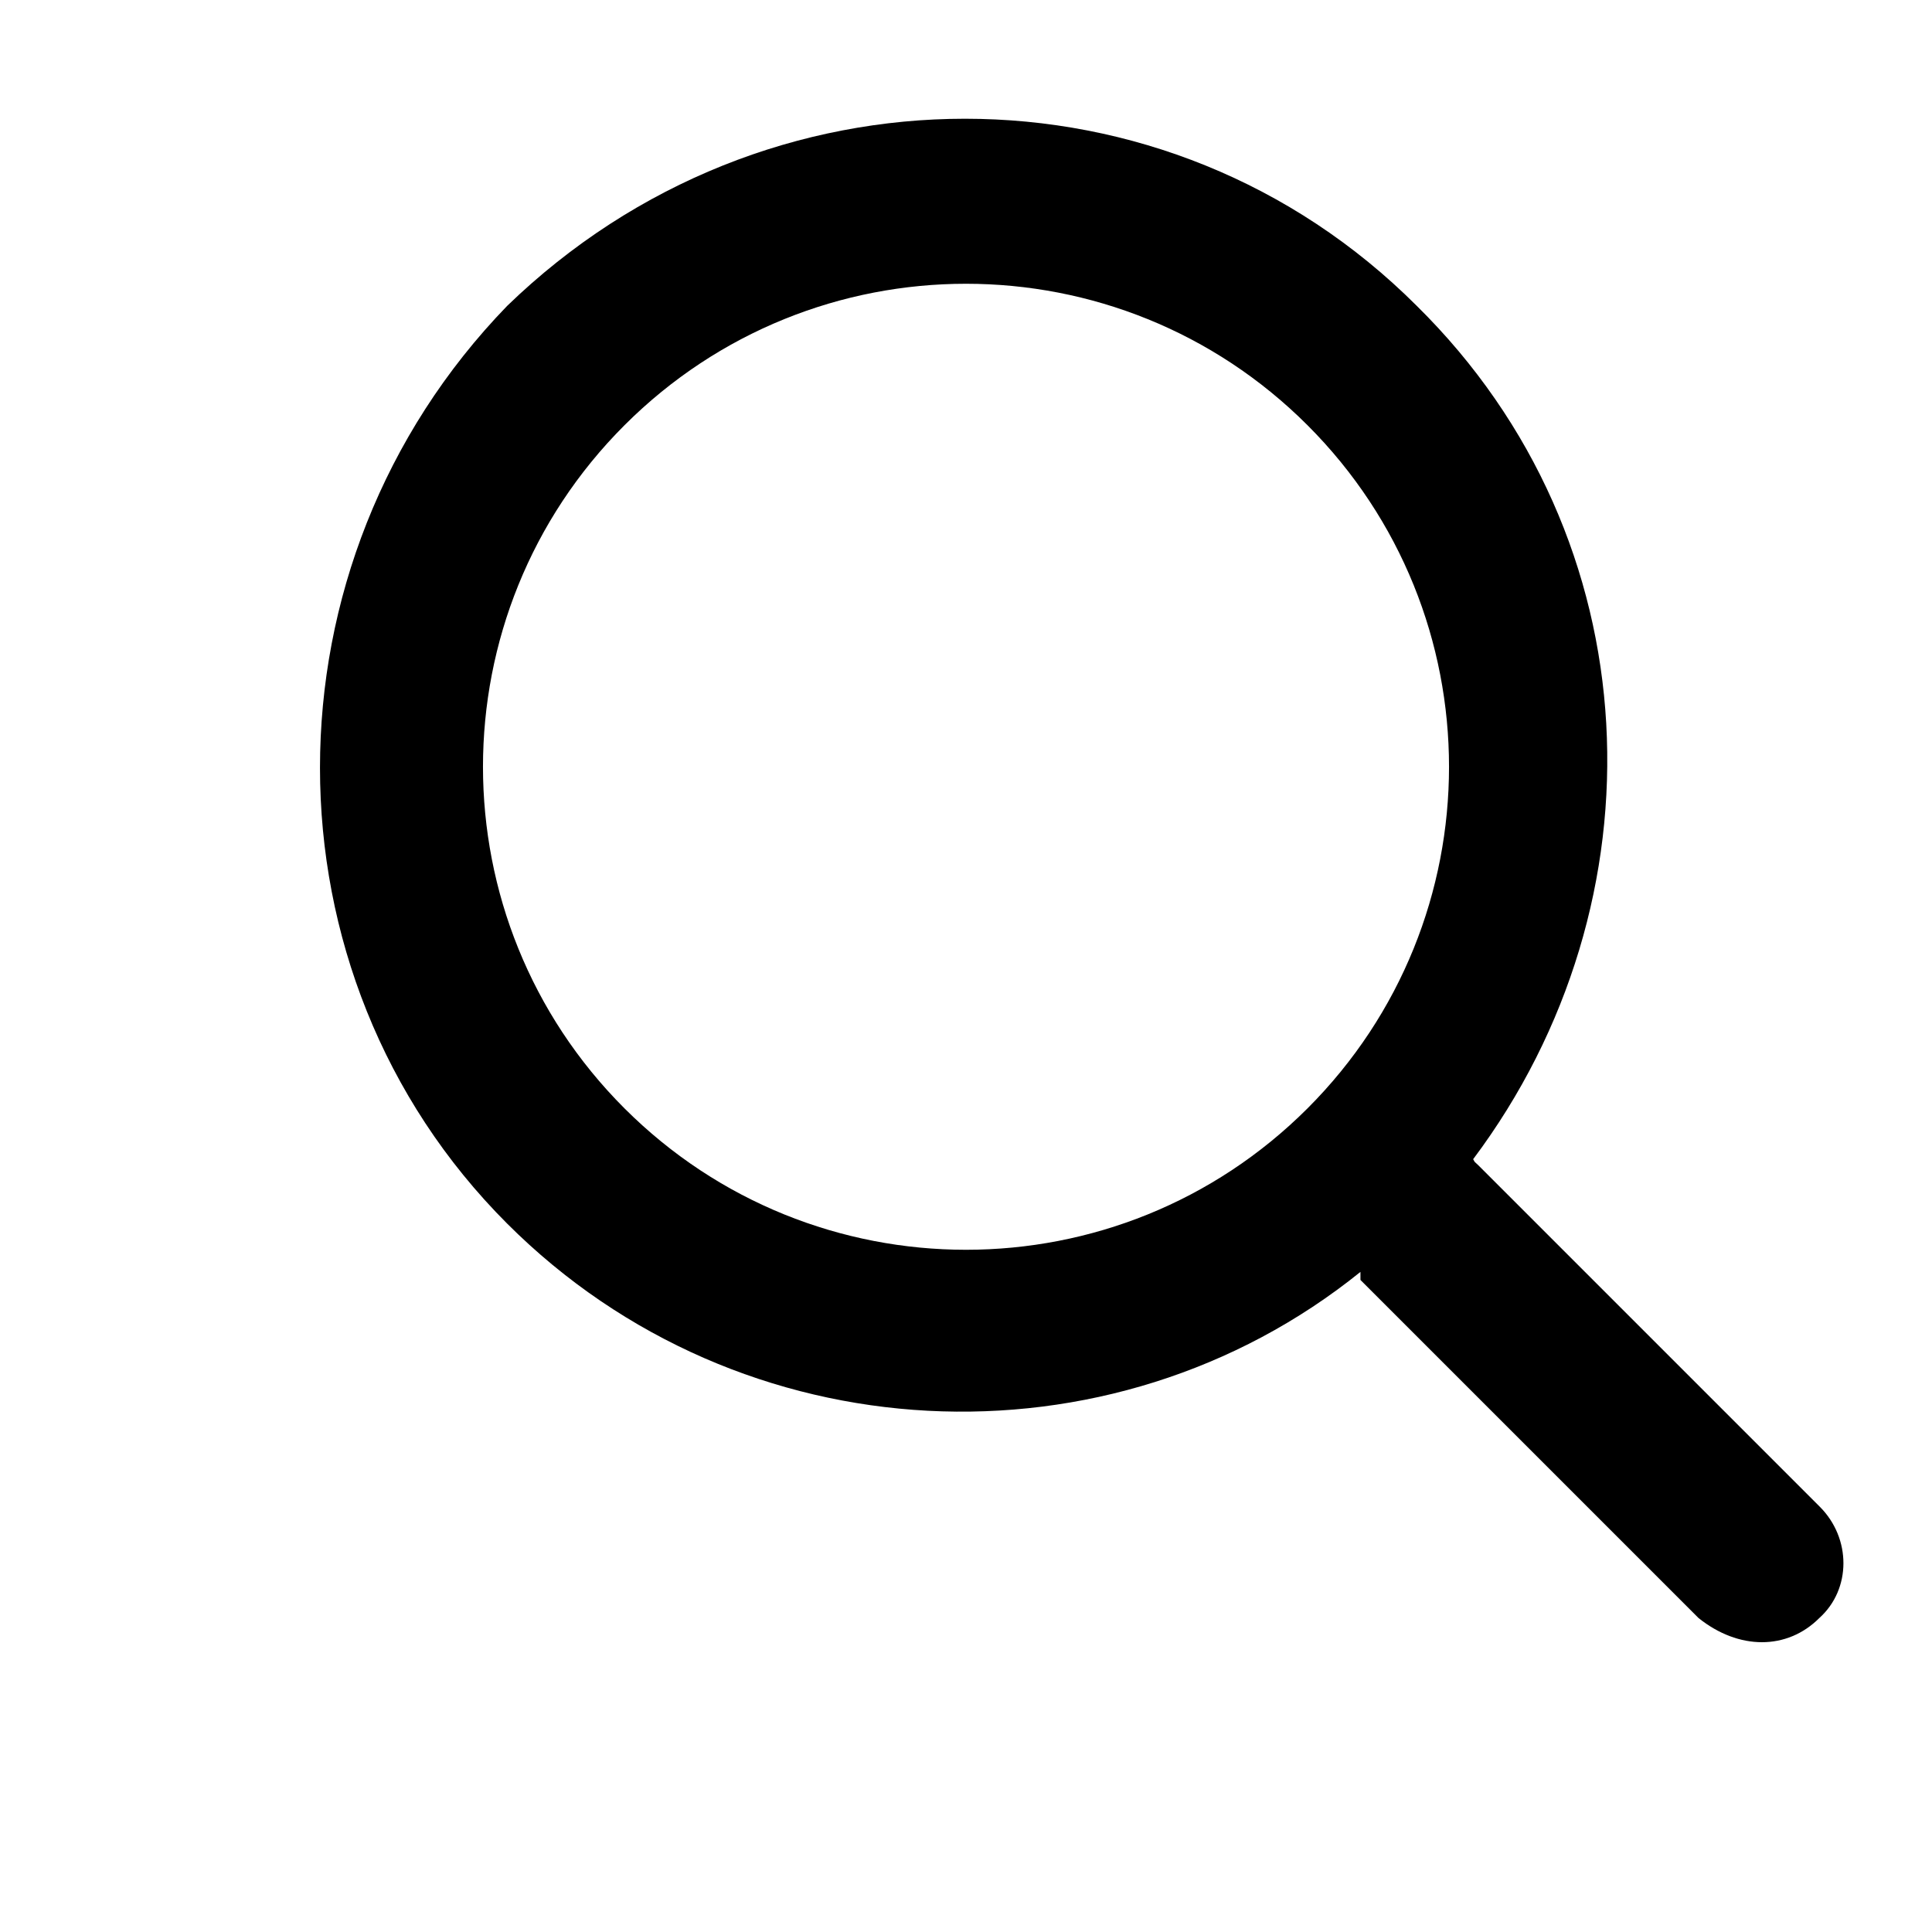
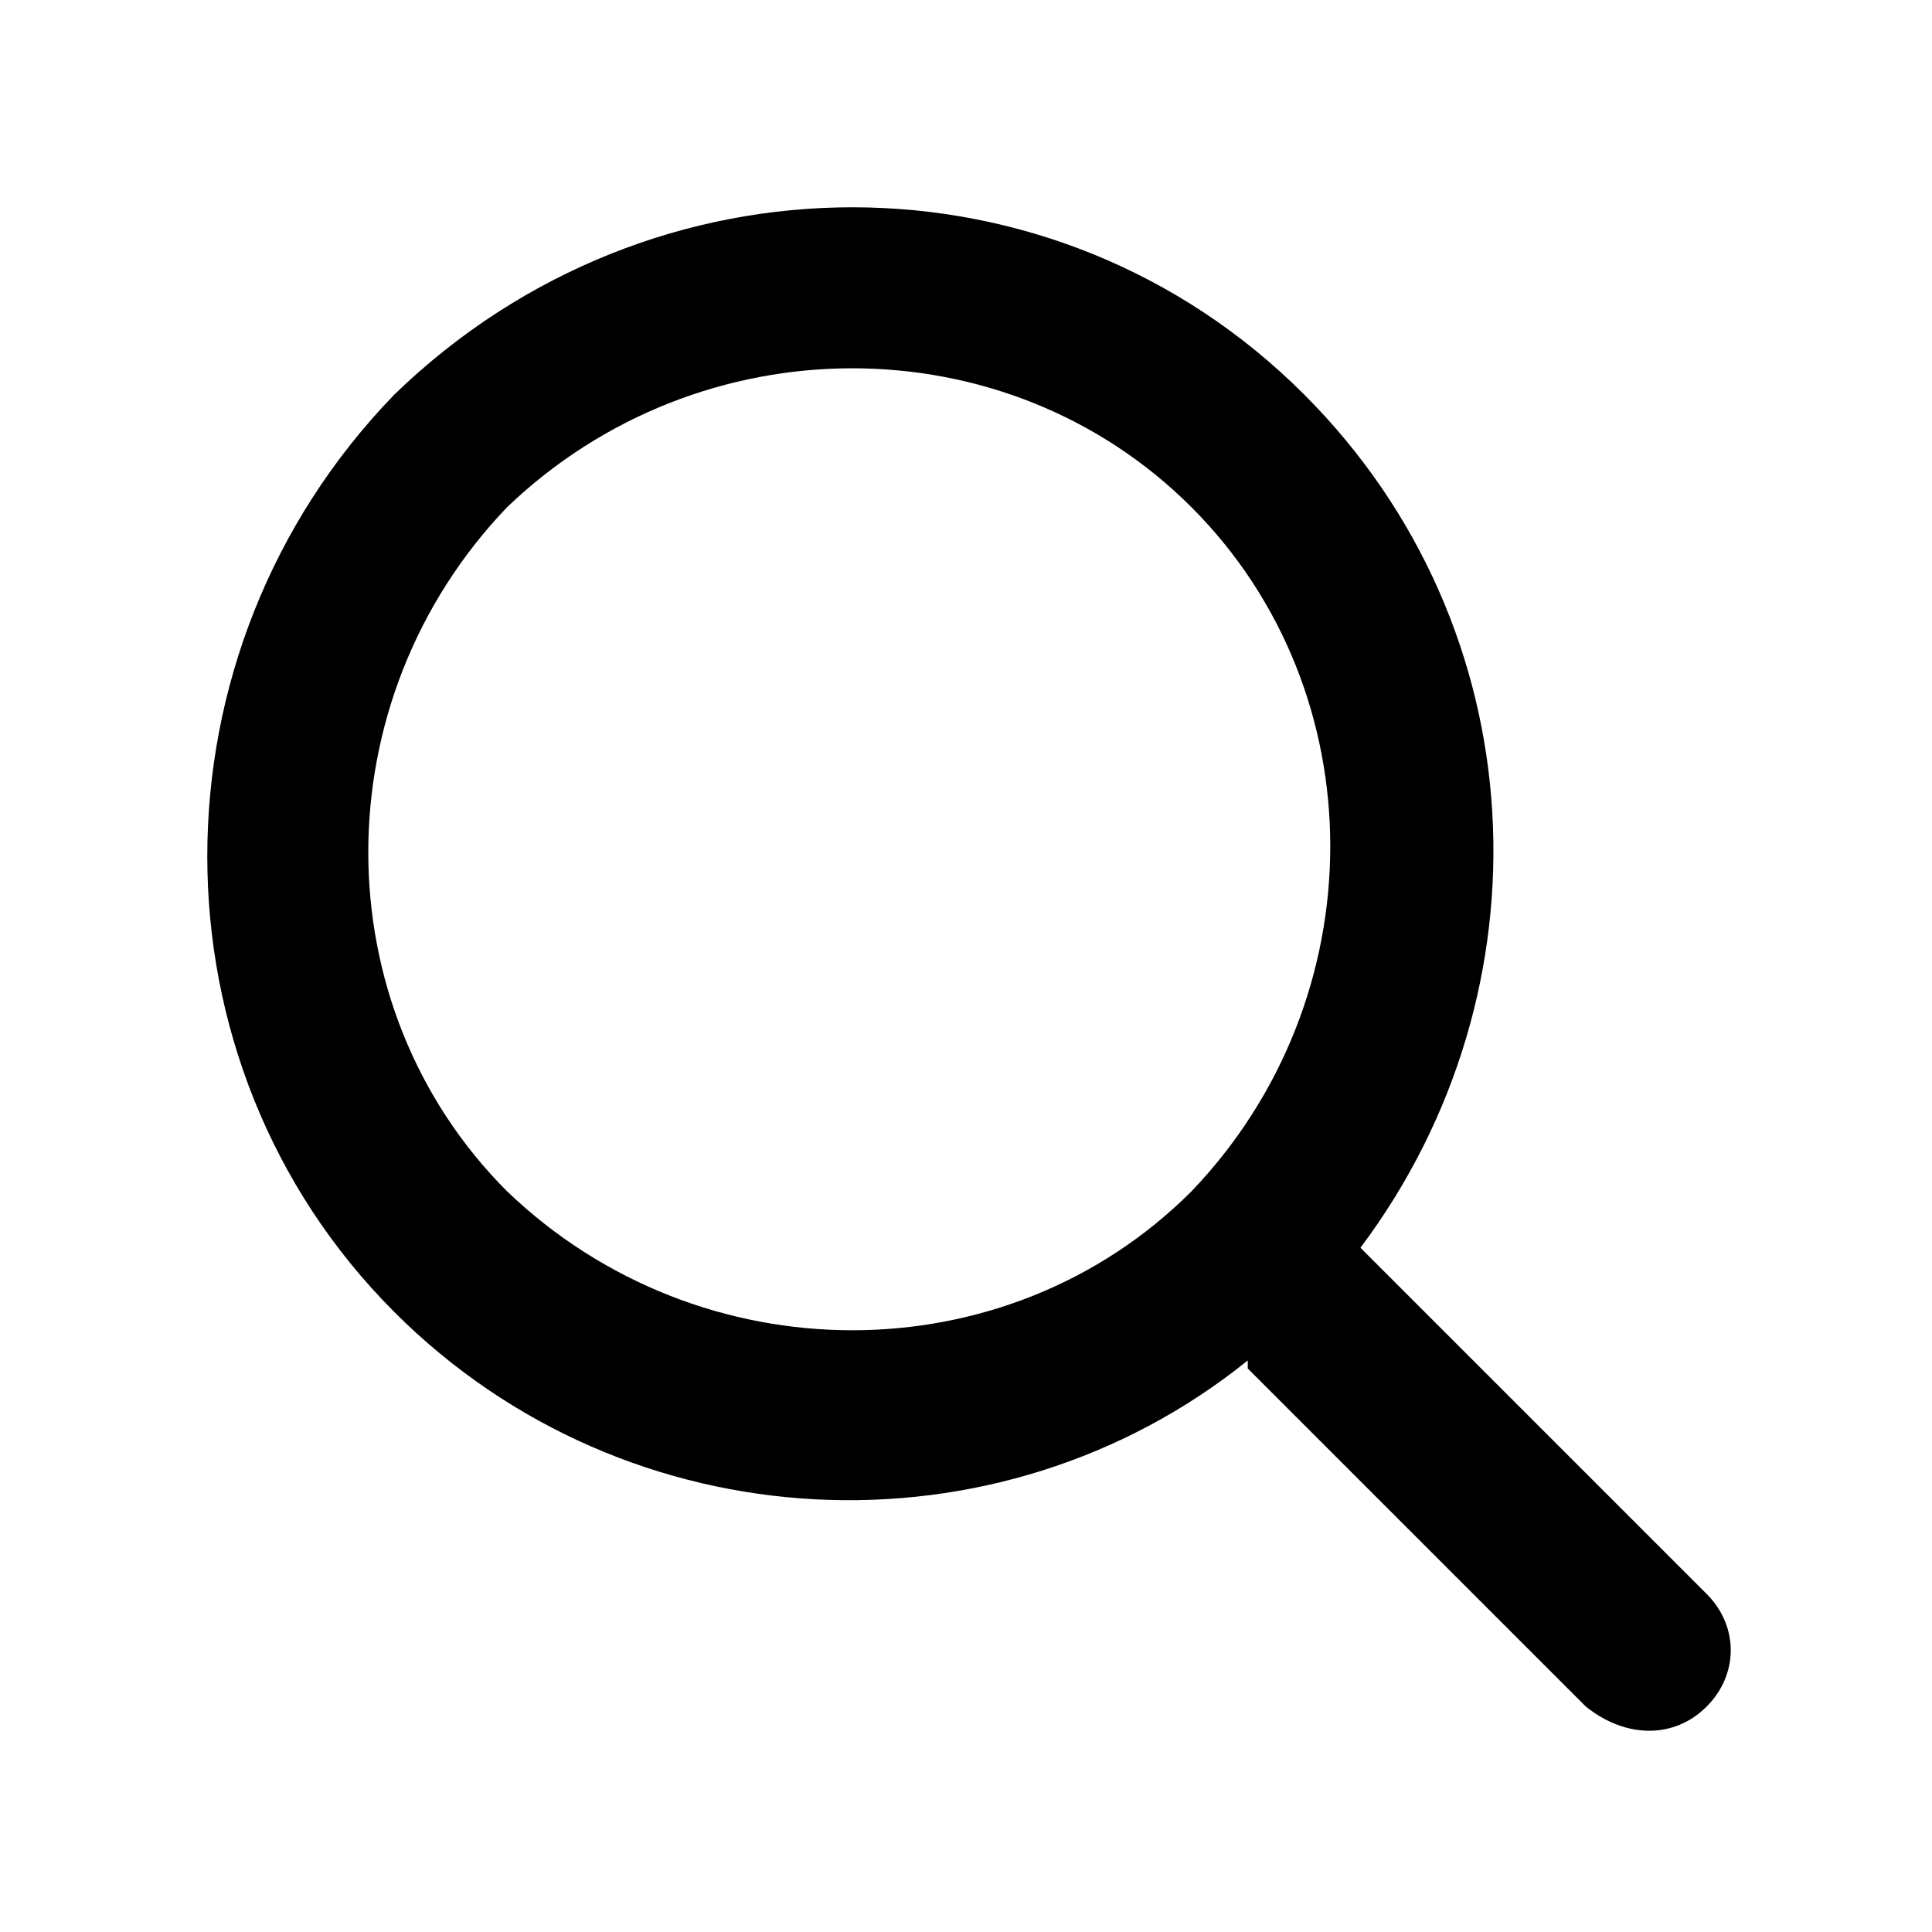
- <svg xmlns="http://www.w3.org/2000/svg" width="24" height="24" viewBox="0 0 24 24" fill="none">
-   <path fill-rule="evenodd" clip-rule="evenodd" d="M18.3 14.4C20.7 11.2 20.542 6.7 17.6 3.8C14.5 0.7 9.5 0.7 6.3 3.8C3.2 7 3.2 12.1 6.3 15.2C9.2 18.1 13.8 18.3 16.9 15.8C16.9 15.9 16.9 15.9 16.9 15.9L21.1 20.1C21.6 20.5 22.2 20.5 22.6 20.1C23 19.741 22.997 19.108 22.607 18.718L18.364 14.475C18.349 14.46 18.334 14.446 18.319 14.433ZM16.243 5.283C18.586 7.626 18.586 11.425 16.243 13.768C13.899 16.111 10.101 16.111 7.757 13.768C5.414 11.425 5.414 7.626 7.757 5.283C10.101 2.939 13.899 2.939 16.243 5.283Z" fill="currentColor" />
+ <svg xmlns="http://www.w3.org/2000/svg" viewBox="0 0 24 24" width="24" height="24">
+   <path d="M16.9,15.5c2.4-3.2,2.2-7.7-0.7-10.6c-3.1-3.1-8.1-3.1-11.3,0c-3.1,3.2-3.1,8.3,0,11.4  c2.9,2.9,7.5,3.1,10.6,0.6c0,0.1,0,0.1,0,0.1l4.2,4.2c0.5,0.4,1.1,0.4,1.5,0c0.4-0.4,0.4-1,0-1.4L16.9,15.5  C16.9,15.5,16.9,15.5,16.9,15.5L16.9,15.5z M14.8,6.3c2.3,2.3,2.3,6.1,0,8.5c-2.3,2.3-6.1,2.3-8.5,0C4,12.5,4,8.7,6.3,6.3  C8.7,4,12.5,4,14.8,6.3z" />
</svg>
